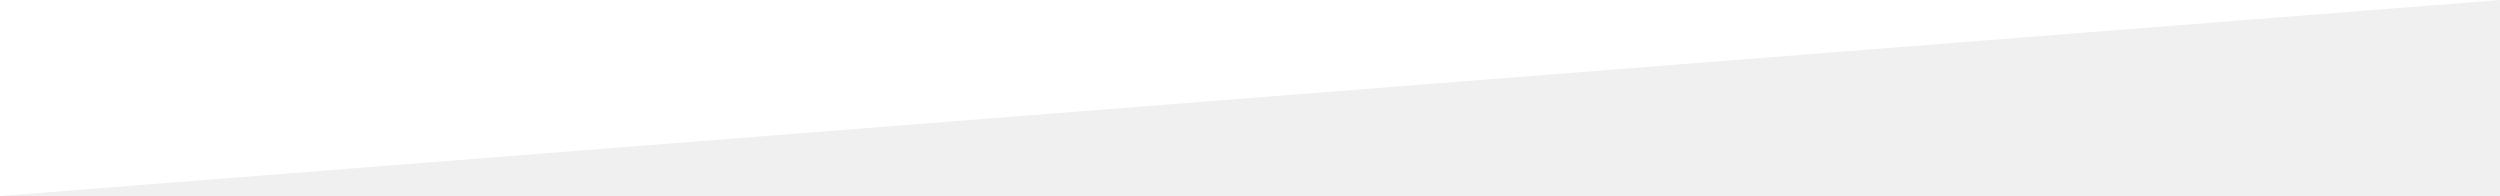
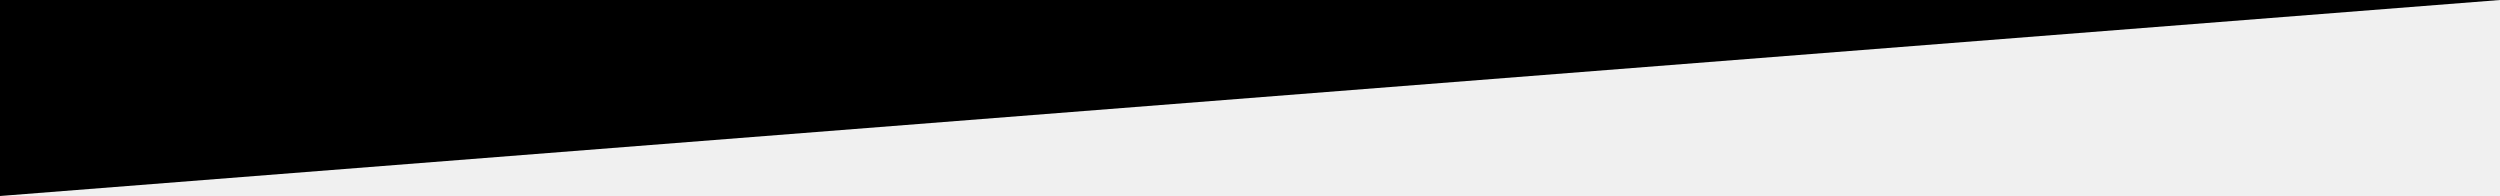
<svg xmlns="http://www.w3.org/2000/svg" version="1.0" id="Layer_1" x="0px" y="0px" width="1200px" height="94.074px" viewBox="0 0 1200 94.074" enable-background="new 0 0 1200 94.074" xml:space="preserve">
-   <polygon fill="#ffffff" points="1200,0 0,0 0,94.074 " />
+   <polygon fill="black" points="1200,0 0,0 0,94.074 " />
</svg>
